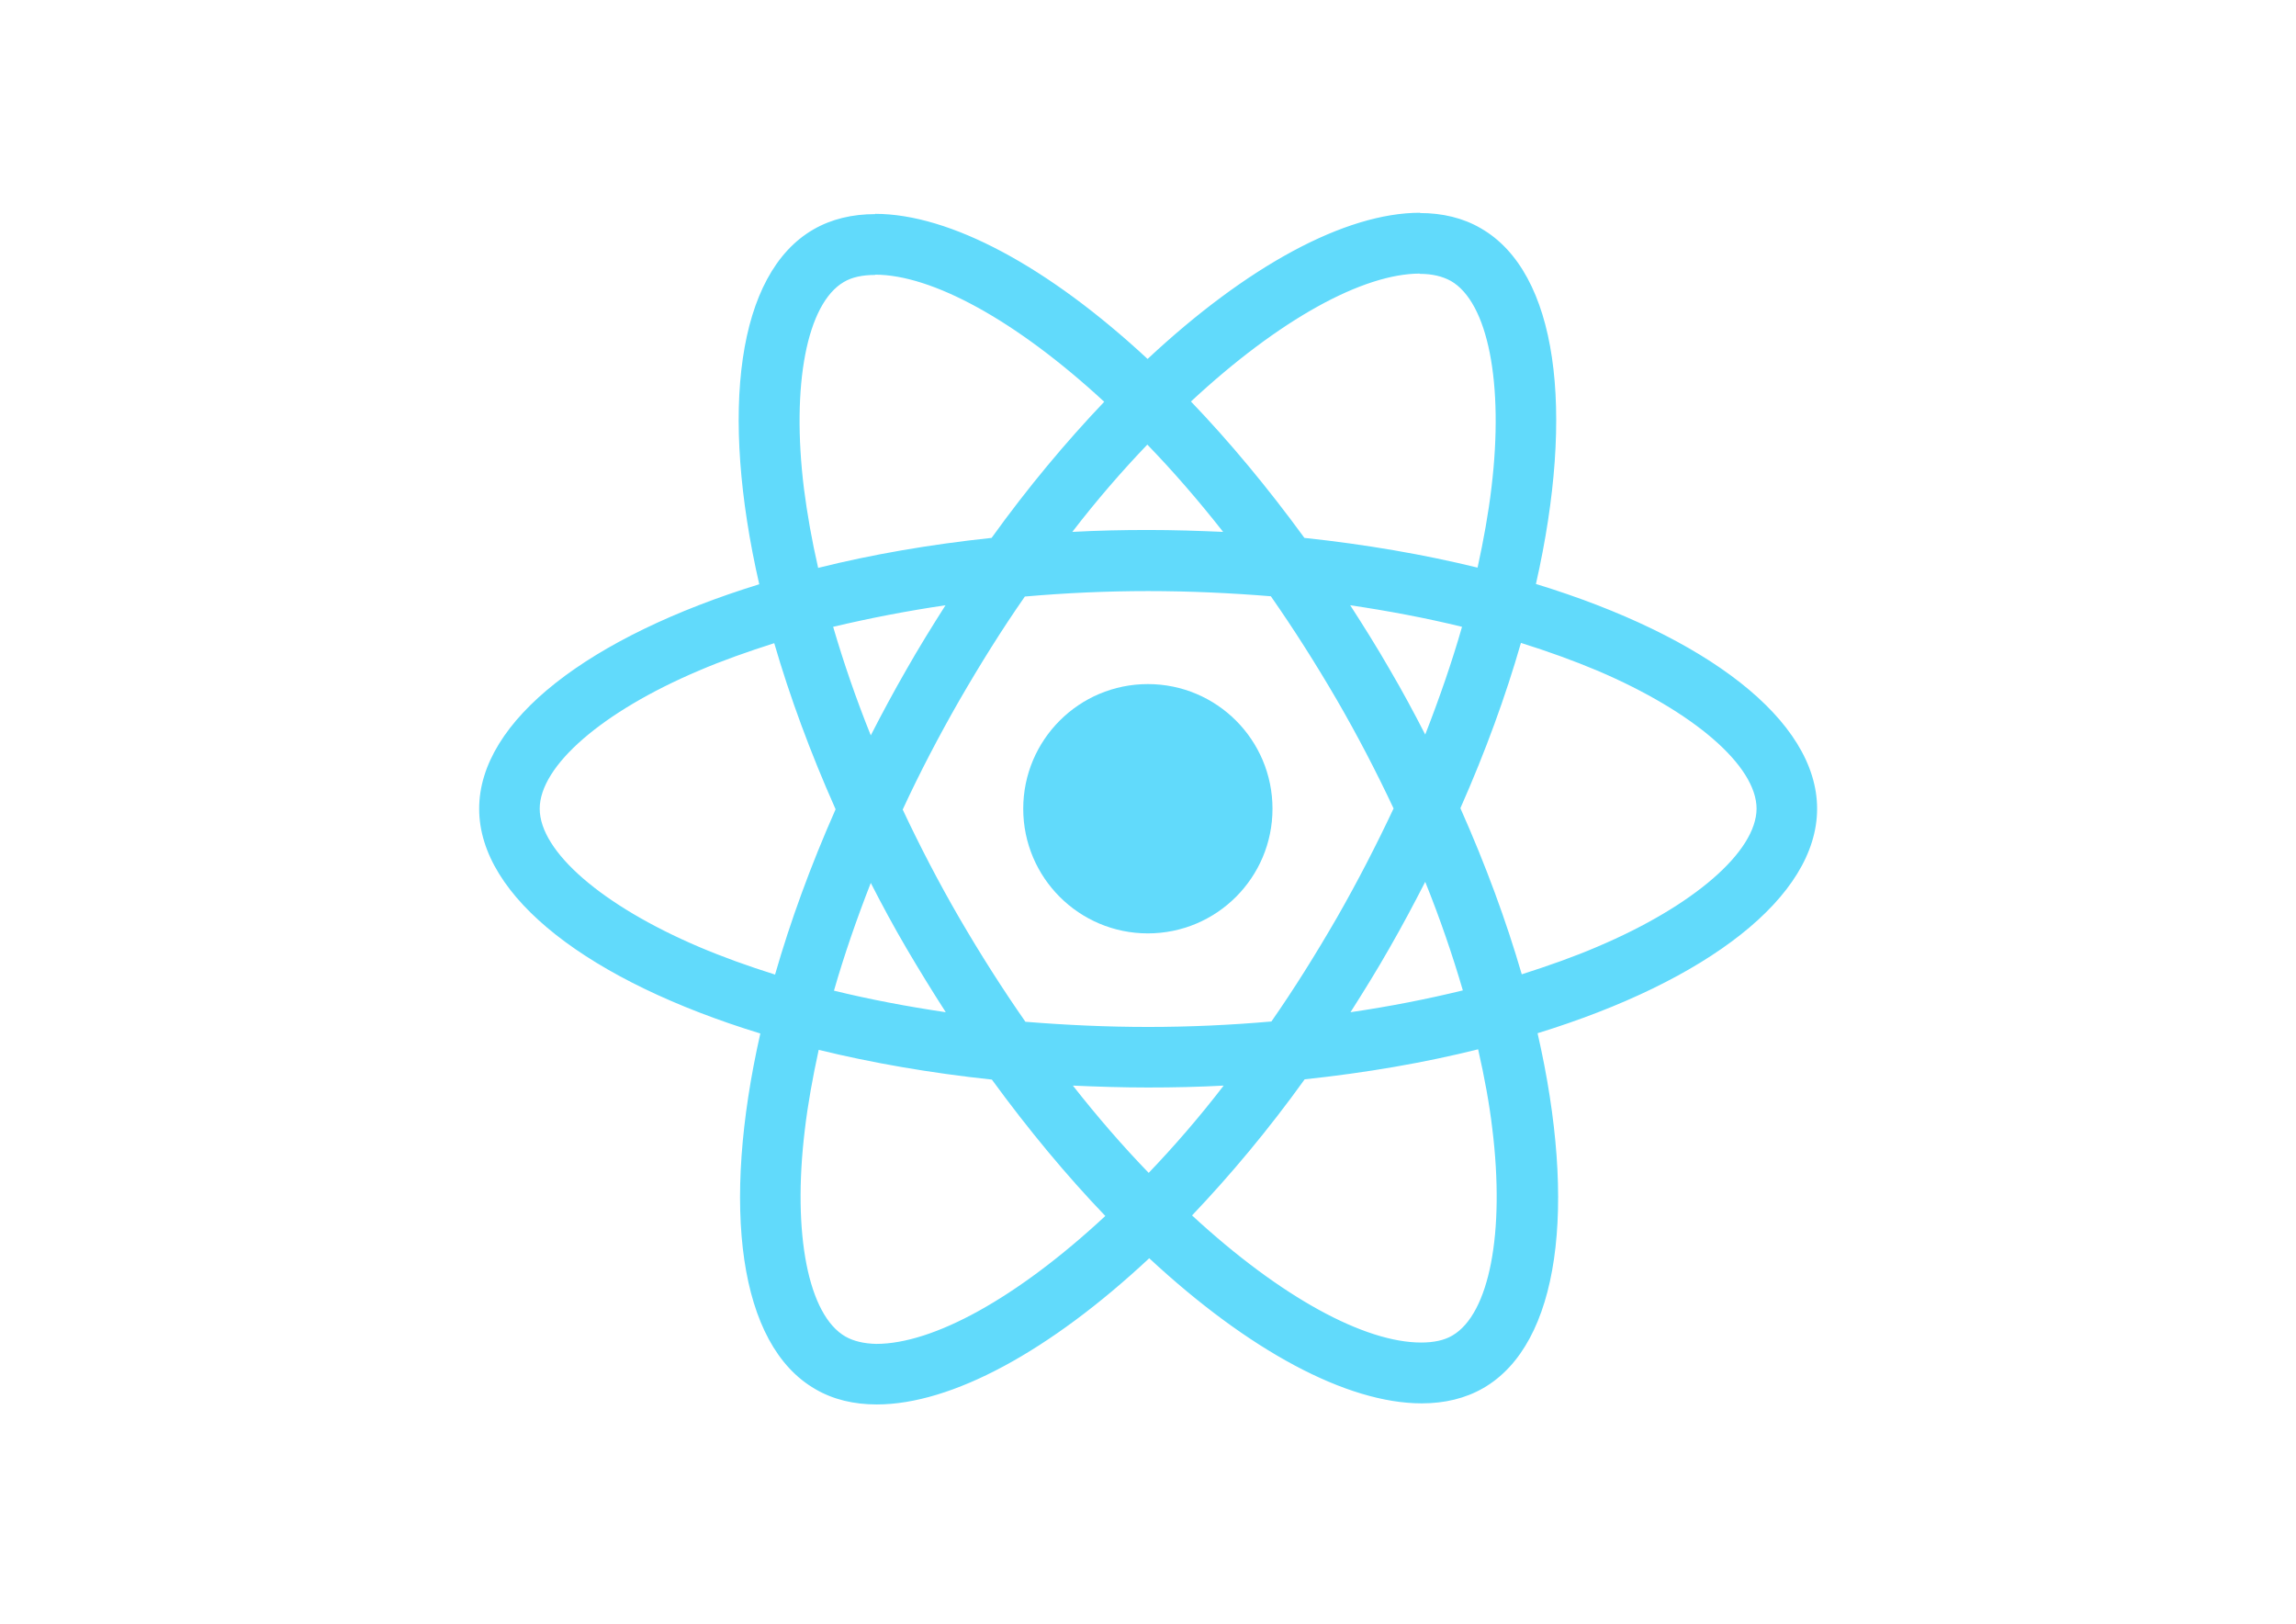
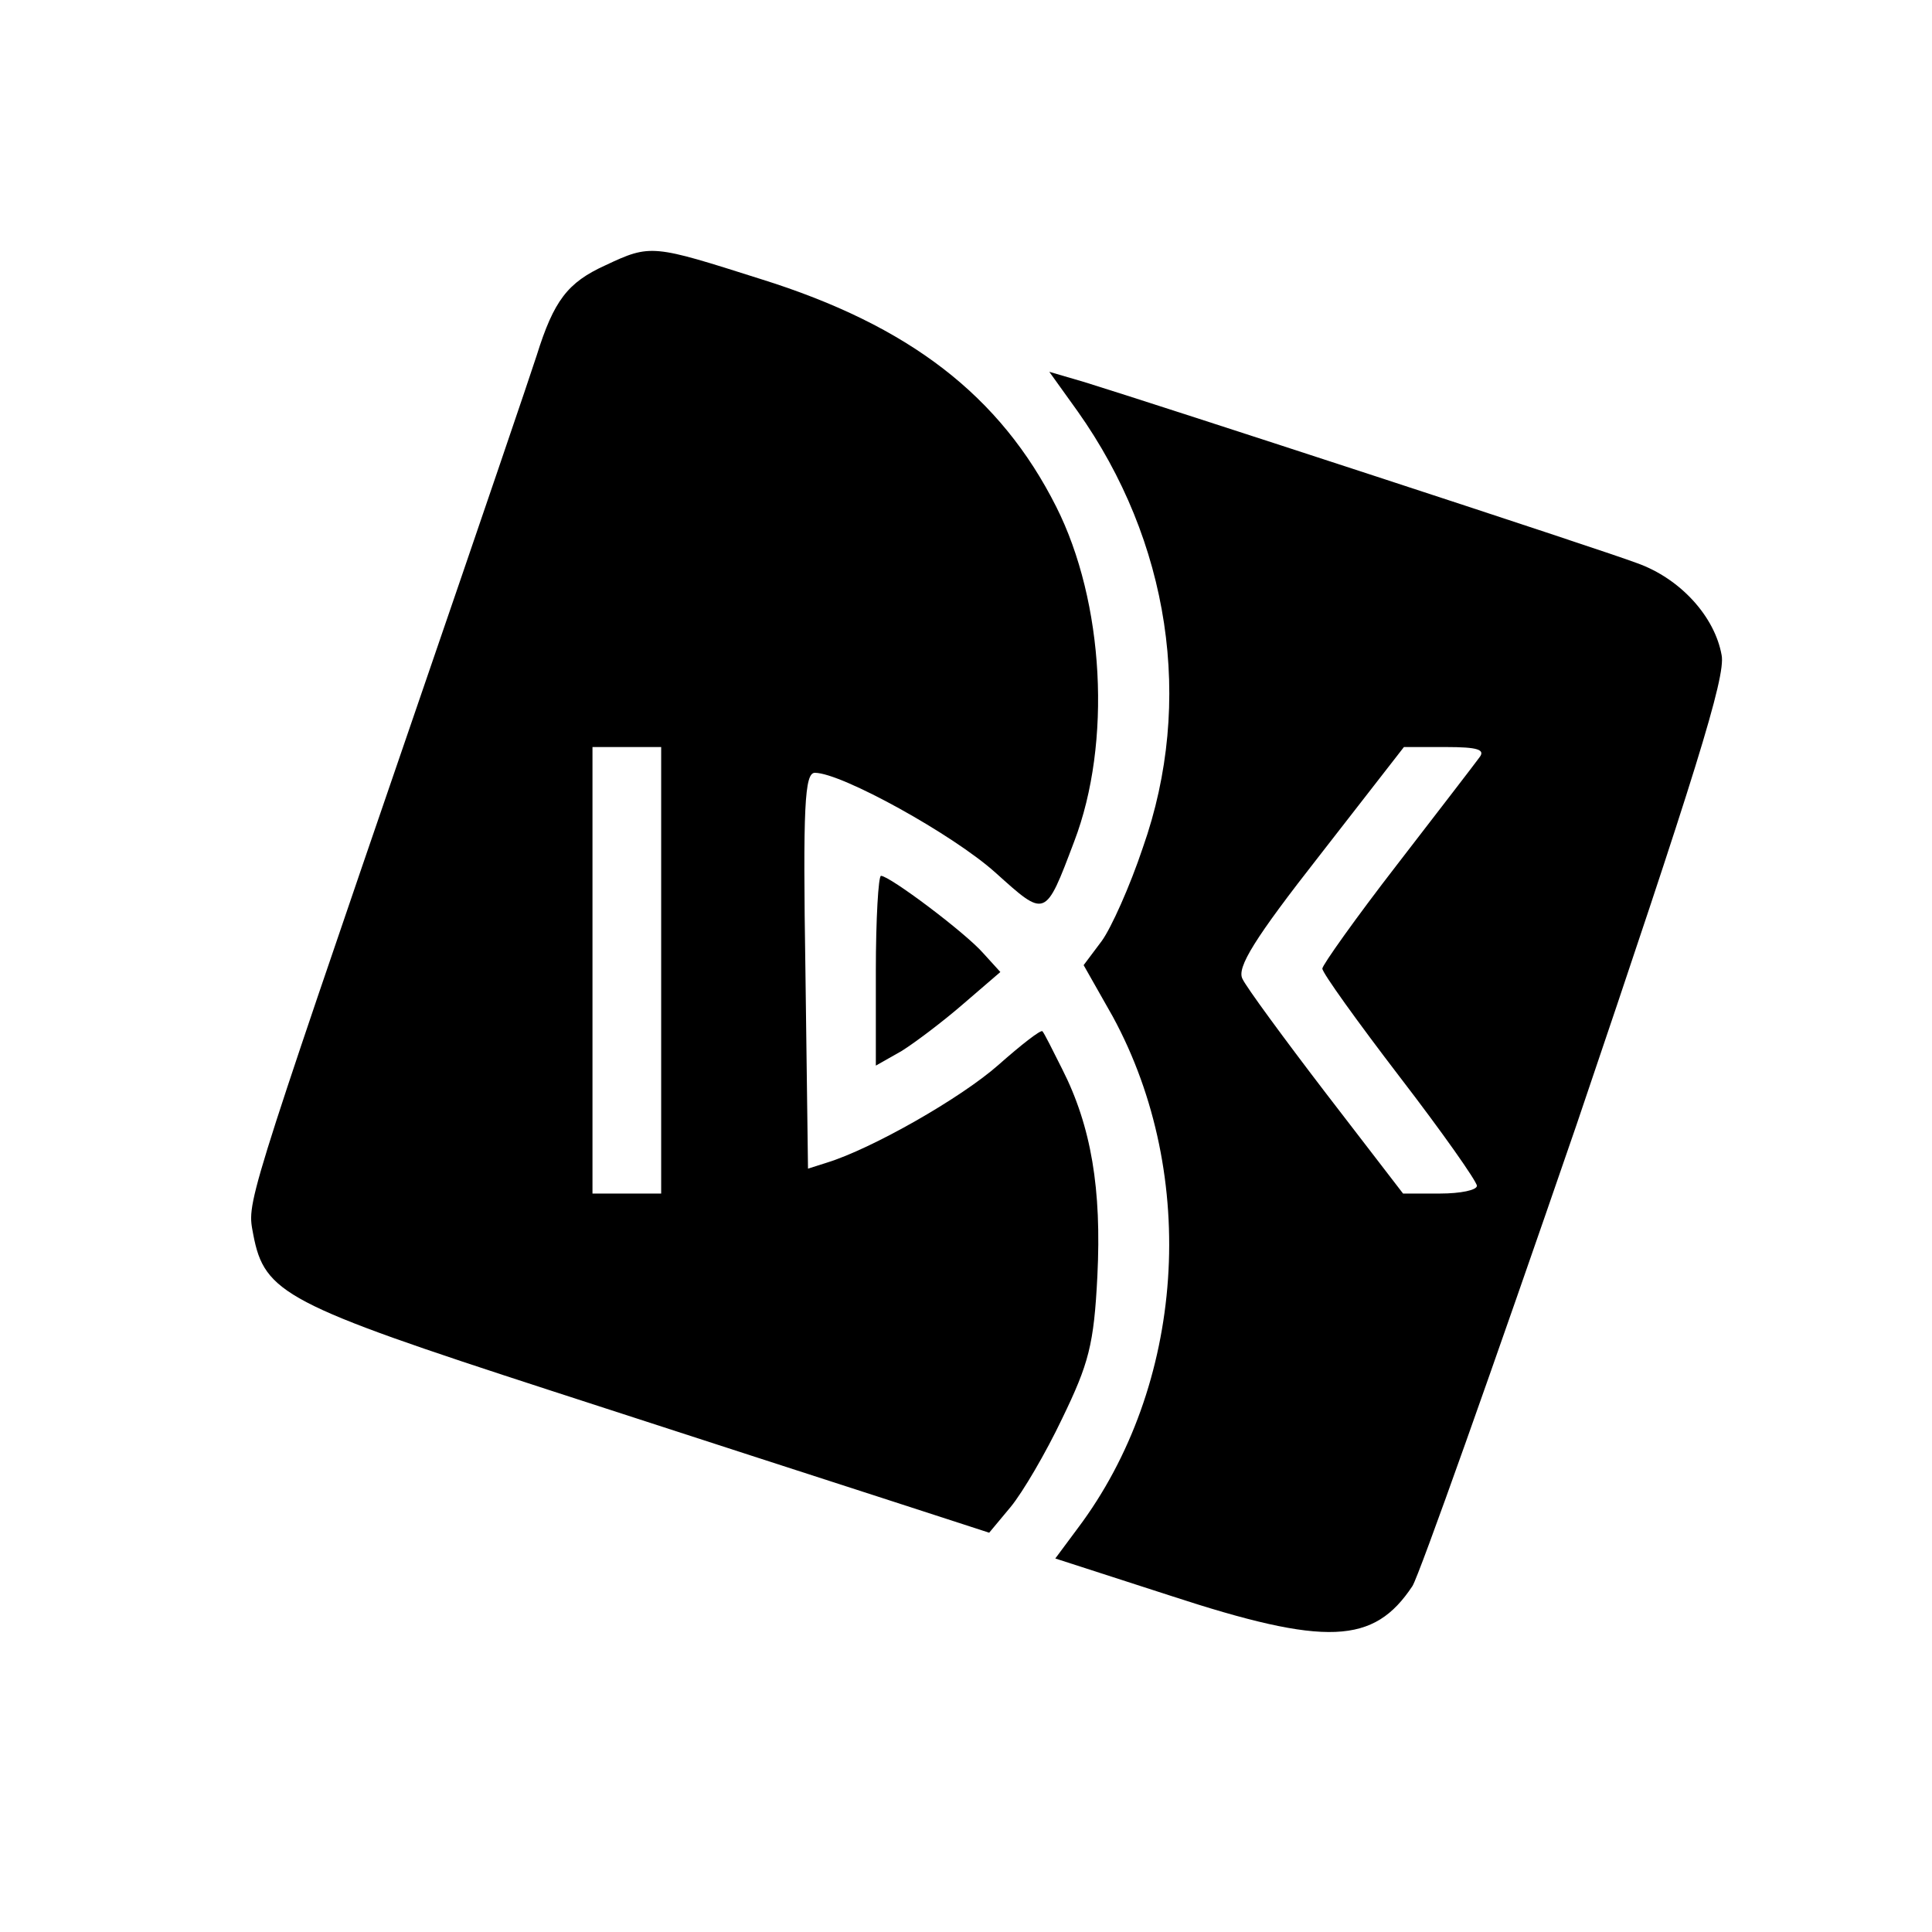
- <svg xmlns="http://www.w3.org/2000/svg" viewBox="0 0 841.9 595.3">
-   <g fill="#61DAFB">
-     <path d="M666.3 296.5c0-32.5-40.7-63.3-103.1-82.4 14.4-63.6 8-114.2-20.2-130.4-6.5-3.8-14.1-5.6-22.4-5.6v22.3c4.6 0 8.3.9 11.4 2.6 13.6 7.8 19.5 37.5 14.9 75.7-1.1 9.4-2.9 19.3-5.1 29.4-19.6-4.8-41-8.5-63.5-10.9-13.5-18.5-27.5-35.3-41.6-50 32.6-30.3 63.2-46.9 84-46.9V78c-27.5 0-63.5 19.6-99.9 53.6-36.4-33.8-72.4-53.2-99.9-53.2v22.3c20.7 0 51.4 16.5 84 46.6-14 14.7-28 31.4-41.3 49.9-22.6 2.4-44 6.1-63.6 11-2.3-10-4-19.7-5.2-29-4.7-38.2 1.1-67.9 14.6-75.8 3-1.8 6.9-2.6 11.5-2.6V78.5c-8.4 0-16 1.8-22.6 5.6-28.1 16.2-34.4 66.7-19.9 130.1-62.2 19.2-102.7 49.9-102.7 82.3 0 32.5 40.7 63.3 103.1 82.4-14.4 63.6-8 114.2 20.2 130.4 6.5 3.8 14.1 5.6 22.5 5.6 27.5 0 63.5-19.6 99.9-53.6 36.4 33.8 72.4 53.2 99.9 53.2 8.4 0 16-1.8 22.6-5.6 28.1-16.2 34.4-66.7 19.9-130.1 62-19.1 102.5-49.9 102.5-82.3zm-130.2-66.7c-3.7 12.9-8.3 26.2-13.5 39.5-4.1-8-8.4-16-13.1-24-4.6-8-9.5-15.8-14.4-23.4 14.2 2.1 27.9 4.7 41 7.9zm-45.8 106.5c-7.8 13.5-15.8 26.3-24.1 38.2-14.9 1.3-30 2-45.2 2-15.1 0-30.2-.7-45-1.9-8.3-11.9-16.4-24.6-24.2-38-7.6-13.1-14.5-26.4-20.8-39.8 6.2-13.4 13.2-26.8 20.7-39.9 7.8-13.5 15.8-26.3 24.1-38.2 14.9-1.3 30-2 45.2-2 15.1 0 30.2.7 45 1.9 8.3 11.9 16.4 24.6 24.2 38 7.6 13.1 14.5 26.4 20.8 39.8-6.3 13.4-13.2 26.8-20.7 39.9zm32.3-13c5.4 13.4 10 26.8 13.8 39.8-13.1 3.2-26.9 5.9-41.2 8 4.9-7.7 9.8-15.6 14.4-23.7 4.6-8 8.9-16.1 13-24.1zM421.2 430c-9.3-9.6-18.6-20.3-27.8-32 9 .4 18.2.7 27.5.7 9.4 0 18.7-.2 27.8-.7-9 11.7-18.3 22.4-27.5 32zm-74.4-58.9c-14.2-2.1-27.9-4.7-41-7.9 3.7-12.9 8.3-26.2 13.5-39.5 4.1 8 8.4 16 13.1 24 4.7 8 9.5 15.8 14.4 23.4zM420.7 163c9.3 9.6 18.6 20.3 27.8 32-9-.4-18.2-.7-27.5-.7-9.4 0-18.7.2-27.8.7 9-11.7 18.3-22.4 27.5-32zm-74 58.9c-4.9 7.7-9.8 15.6-14.4 23.7-4.6 8-8.9 16-13 24-5.4-13.4-10-26.8-13.8-39.8 13.1-3.1 26.9-5.8 41.2-7.9zm-90.5 125.2c-35.4-15.1-58.3-34.9-58.3-50.6 0-15.7 22.9-35.6 58.3-50.6 8.6-3.7 18-7 27.7-10.1 5.7 19.6 13.2 40 22.5 60.9-9.2 20.8-16.6 41.1-22.2 60.6-9.9-3.1-19.3-6.5-28-10.2zM310 490c-13.6-7.8-19.5-37.5-14.9-75.7 1.1-9.4 2.9-19.3 5.1-29.4 19.6 4.8 41 8.5 63.5 10.9 13.5 18.5 27.5 35.3 41.6 50-32.6 30.3-63.2 46.9-84 46.9-4.5-.1-8.3-1-11.3-2.7zm237.2-76.2c4.7 38.2-1.1 67.9-14.6 75.8-3 1.8-6.9 2.6-11.5 2.6-20.7 0-51.4-16.5-84-46.6 14-14.7 28-31.4 41.3-49.9 22.6-2.4 44-6.1 63.6-11 2.3 10.1 4.1 19.8 5.2 29.1zm38.5-66.7c-8.6 3.7-18 7-27.7 10.1-5.7-19.6-13.2-40-22.5-60.9 9.2-20.8 16.6-41.1 22.2-60.6 9.9 3.1 19.3 6.5 28.1 10.2 35.4 15.1 58.3 34.9 58.3 50.6-.1 15.7-23 35.6-58.4 50.6zM320.8 78.4z" />
-     <circle cx="420.9" cy="296.5" r="45.7" />
-     <path d="M520.5 78.1z" />
+ <svg xmlns="http://www.w3.org/2000/svg" version="1.0" width="225pt" height="225pt" viewBox="0 0 225 225" preserveAspectRatio="xMidYMid meet">
+   <g transform="translate(0,225) scale(0.1,-0.1)" fill="#000000" stroke="none">
+     <path d="M705 1941 c-44 -20 -60 -41 -80 -105 -7 -22 -68 -201 -135 -396 -209 -609 -202 -589 -195 -628 13 -68 37 -81 345 -181 157 -51 336 -109 398 -129 l114 -37 25 30 c14 17 41 63 60 103 31 64 37 86 41 166 5 101 -7 174 -41 241 -11 22 -21 42 -23 44 -2 2 -25 -16 -51 -39 -44 -39 -148 -98 -200 -114 l-22 -7 -3 230 c-3 192 -1 231 11 231 31 0 161 -72 210 -116 59 -53 58 -54 92 36 44 115 35 279 -21 390 -65 129 -171 211 -344 265 -126 40 -128 41 -181 16z m65 -821 l0 -260 -40 0 -40 0 0 260 0 260 40 0 40 0 0 -260z" />
+     <path d="M1255 1771 c107 -151 136 -338 76 -508 -15 -45 -37 -94 -48 -109 l-21 -28 34 -60 c101 -186 84 -430 -41 -596 l-26 -35 133 -43 c183 -60 238 -57 283 11 8 13 94 255 191 537 138 407 174 522 169 547 -8 45 -48 89 -98 107 -42 16 -563 186 -644 211 l-41 12 33 -46z m468 -403 c-5 -7 -49 -64 -96 -125 -48 -62 -87 -117 -87 -121 0 -5 41 -62 90 -126 50 -65 90 -122 90 -127 0 -5 -19 -9 -43 -9 l-43 0 -90 117 c-49 64 -93 124 -97 133 -7 13 14 47 90 144 l98 126 49 0 c37 0 46 -3 39 -12z" />
+     <path d="M1020 1119 l0 -110 30 17 c16 10 49 35 72 55 l43 37 -20 22 c-21 24 -109 90 -119 90 -3 0 -6 -50 -6 -111z" />
  </g>
</svg>
